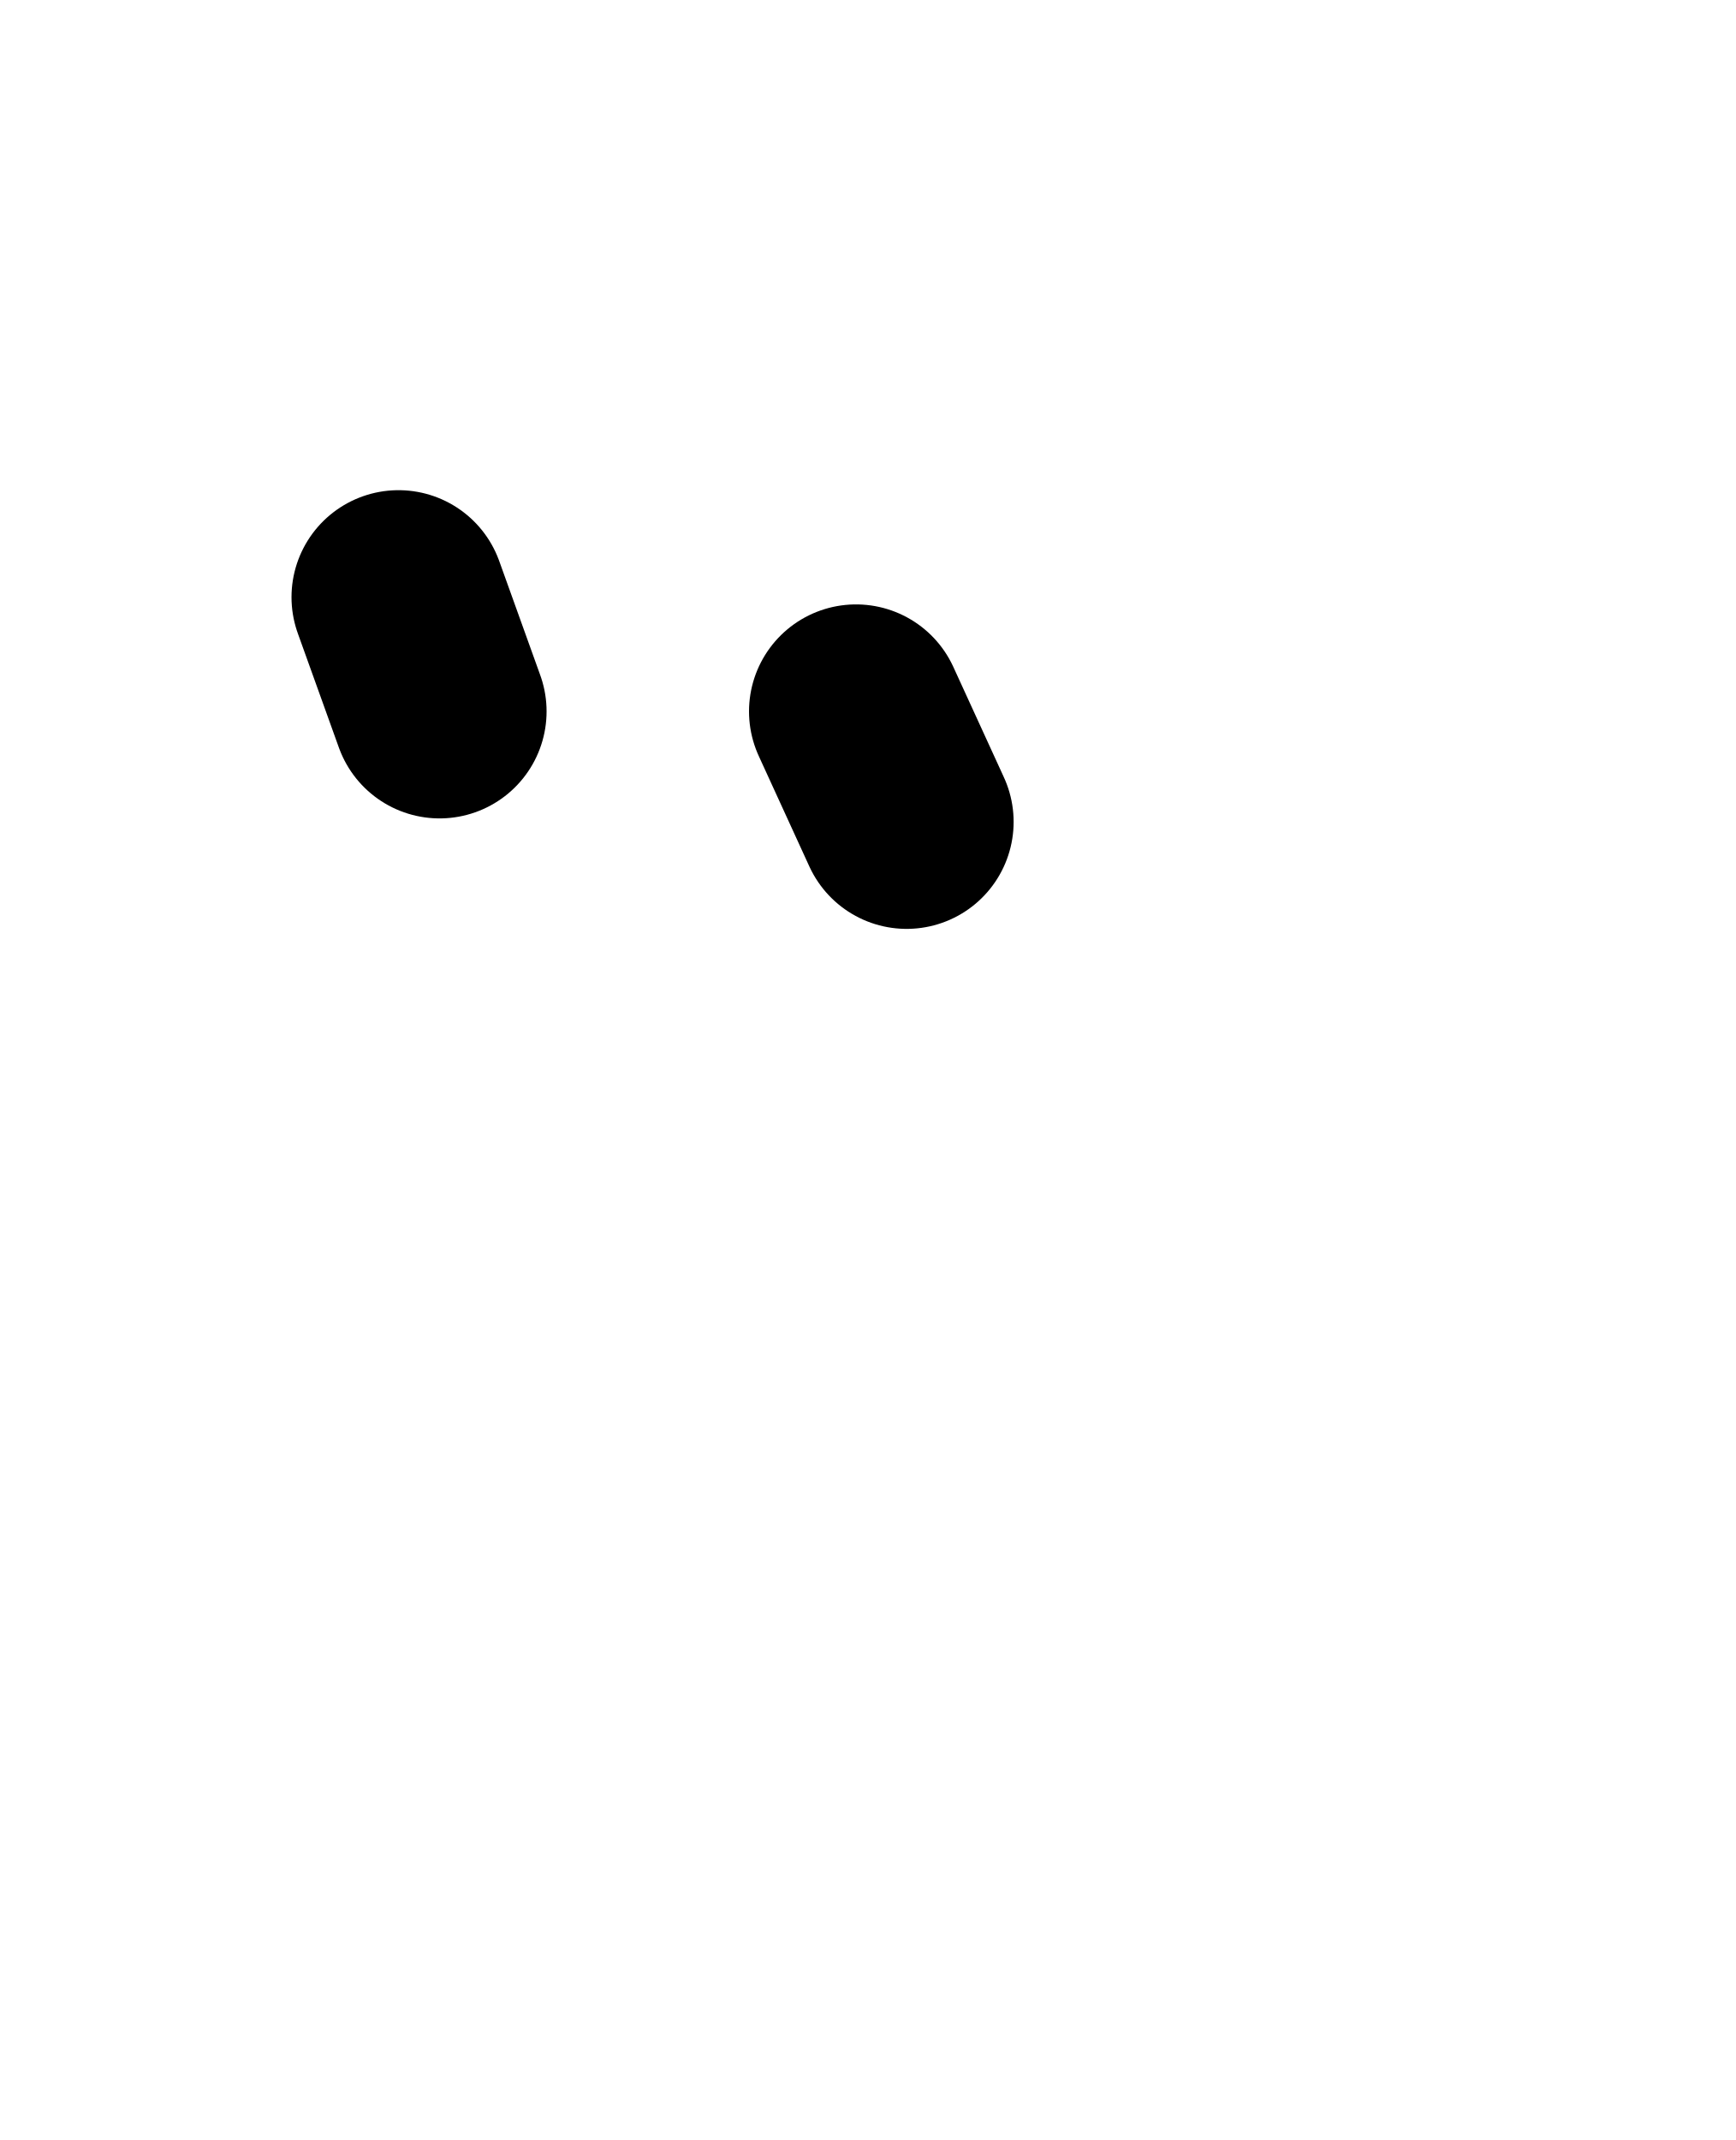
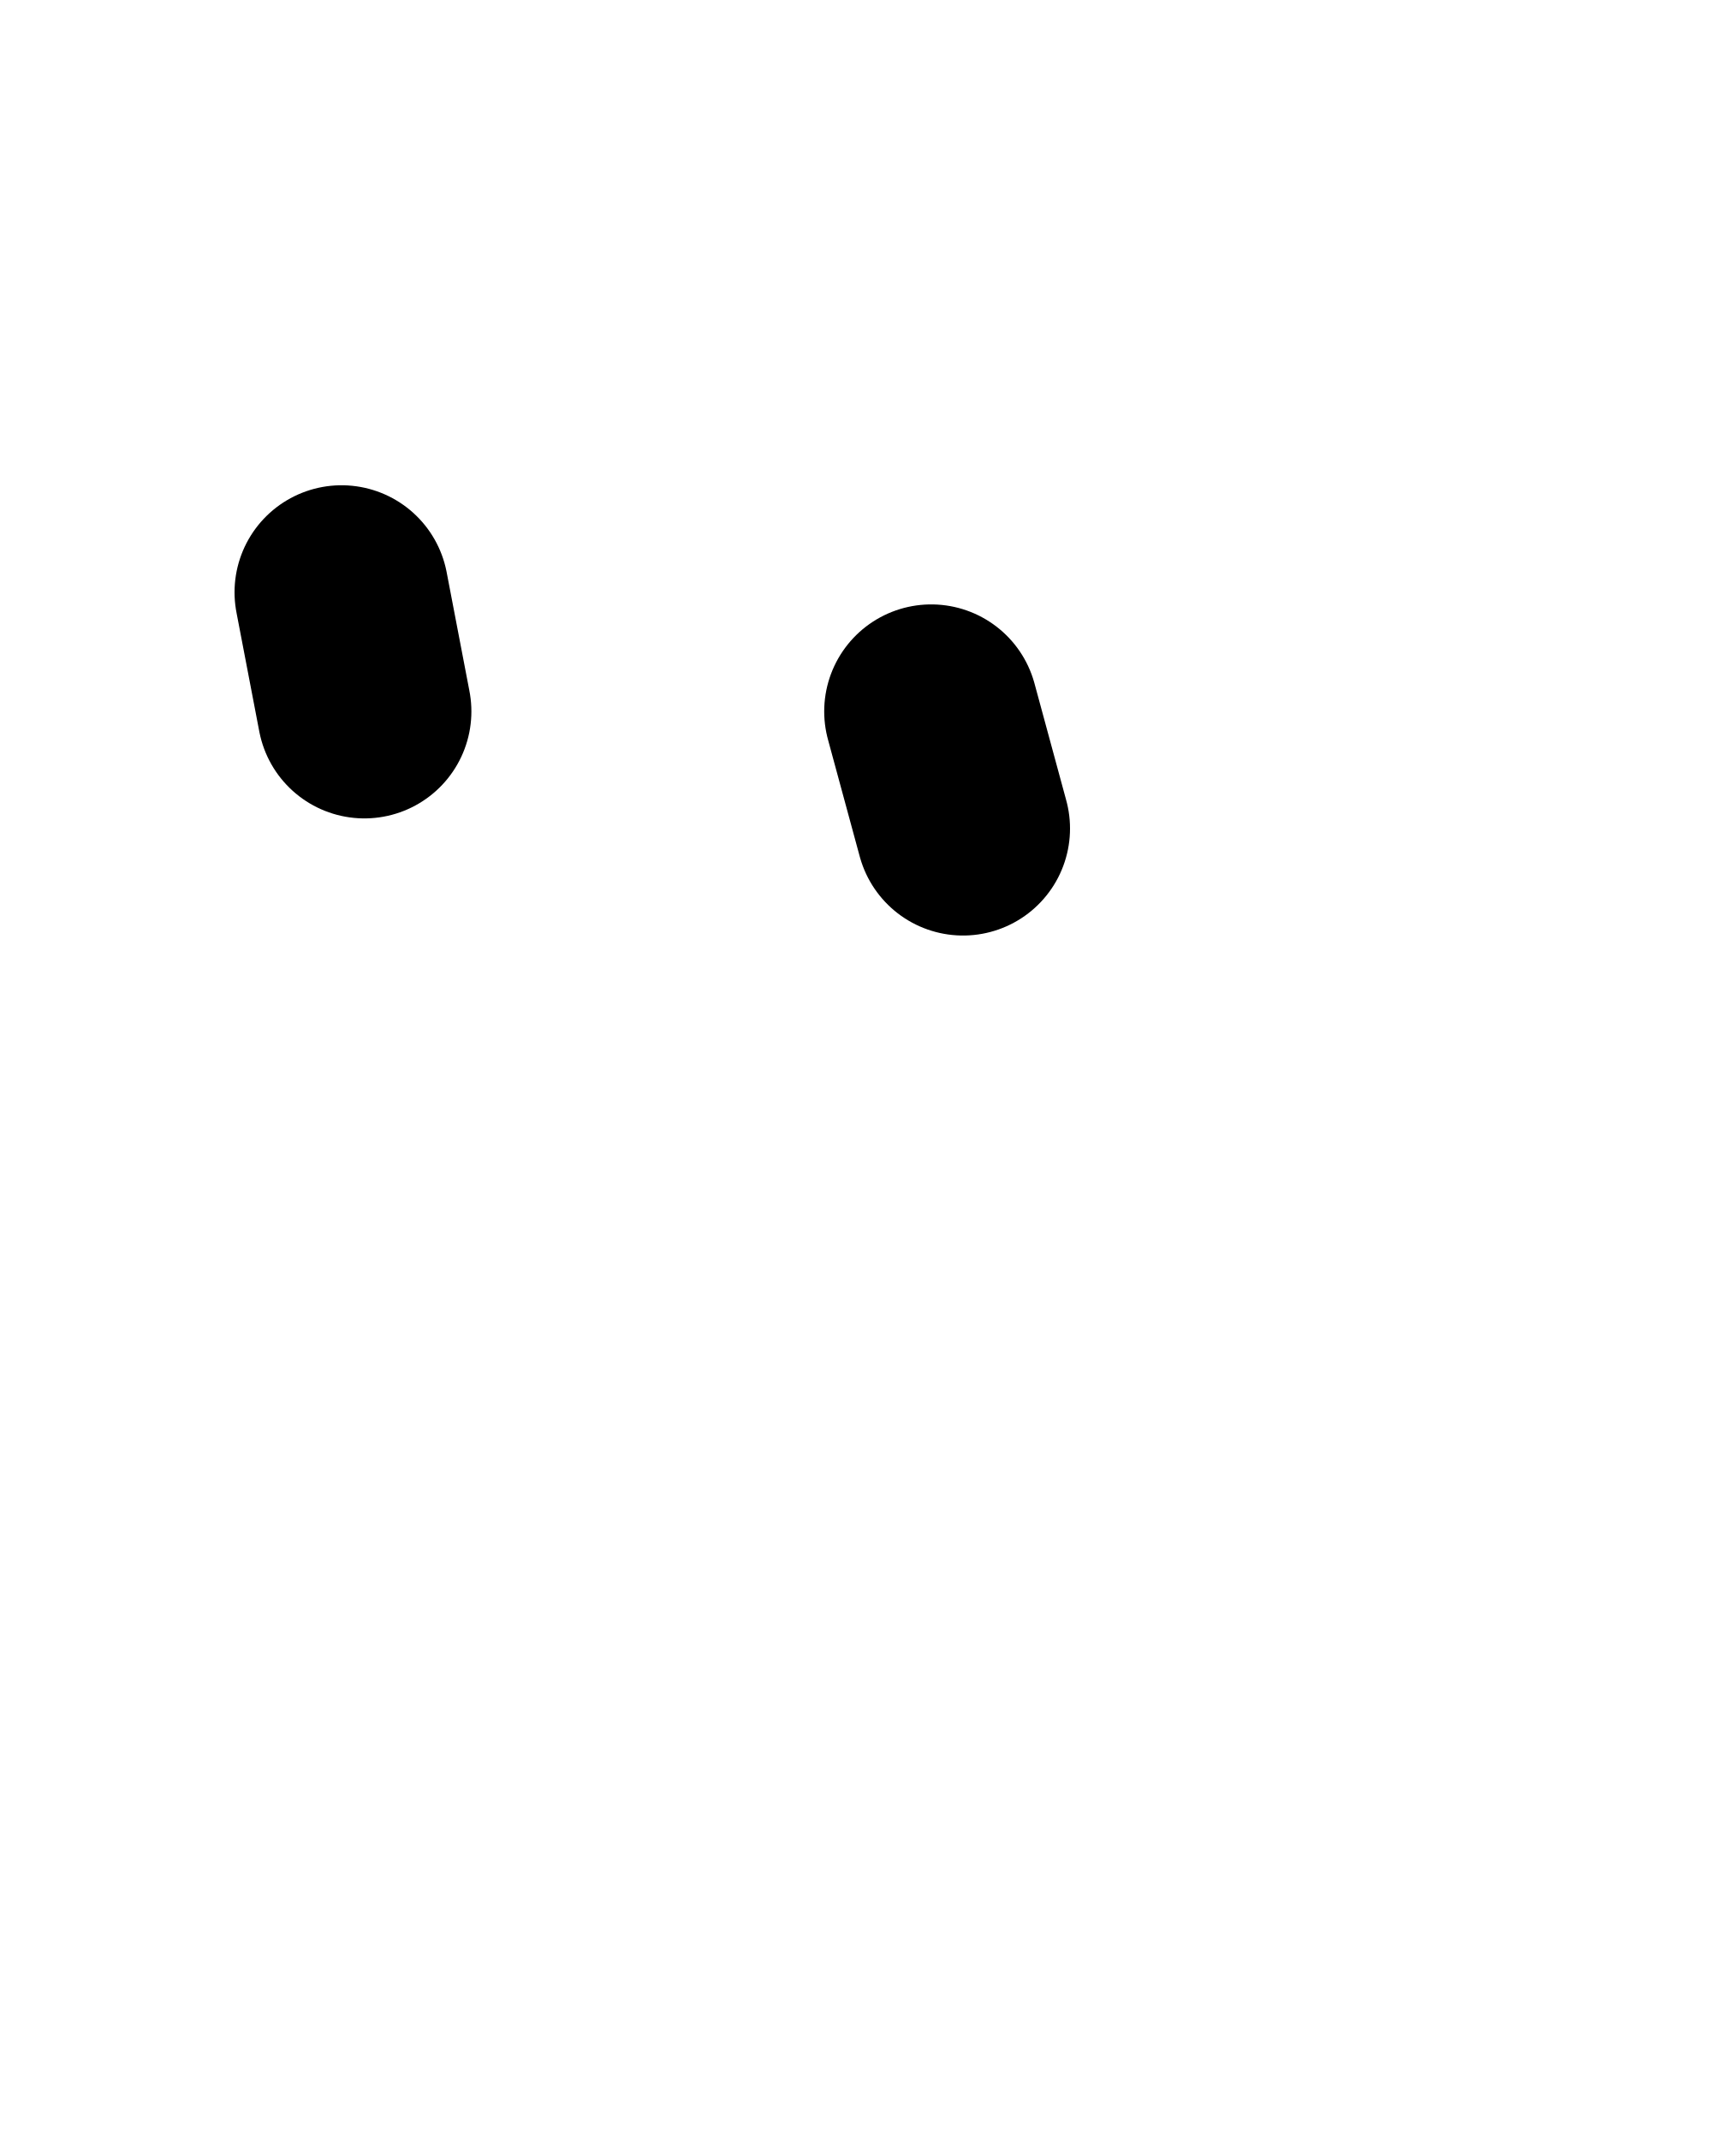
<svg xmlns="http://www.w3.org/2000/svg" width="60" height="74" viewBox="0 0 60 74">
-   <path d="M15.2 24.6L13.78 20.65" fill="none" stroke="#000" stroke-width="7.4" stroke-linecap="round" stroke-linejoin="round" />
-   <path d="M29.6 24.6L31.35 28.42" fill="none" stroke="#000" stroke-width="7.4" stroke-linecap="round" stroke-linejoin="round" />
+   <path d="M12.6 24.6L11.81 20.48" fill="none" stroke="#000" stroke-width="7.4" stroke-linecap="round" stroke-linejoin="round" />
+   <path d="M32.2 24.6L33.3 28.65" fill="none" stroke="#000" stroke-width="7.4" stroke-linecap="round" stroke-linejoin="round" />
</svg>
